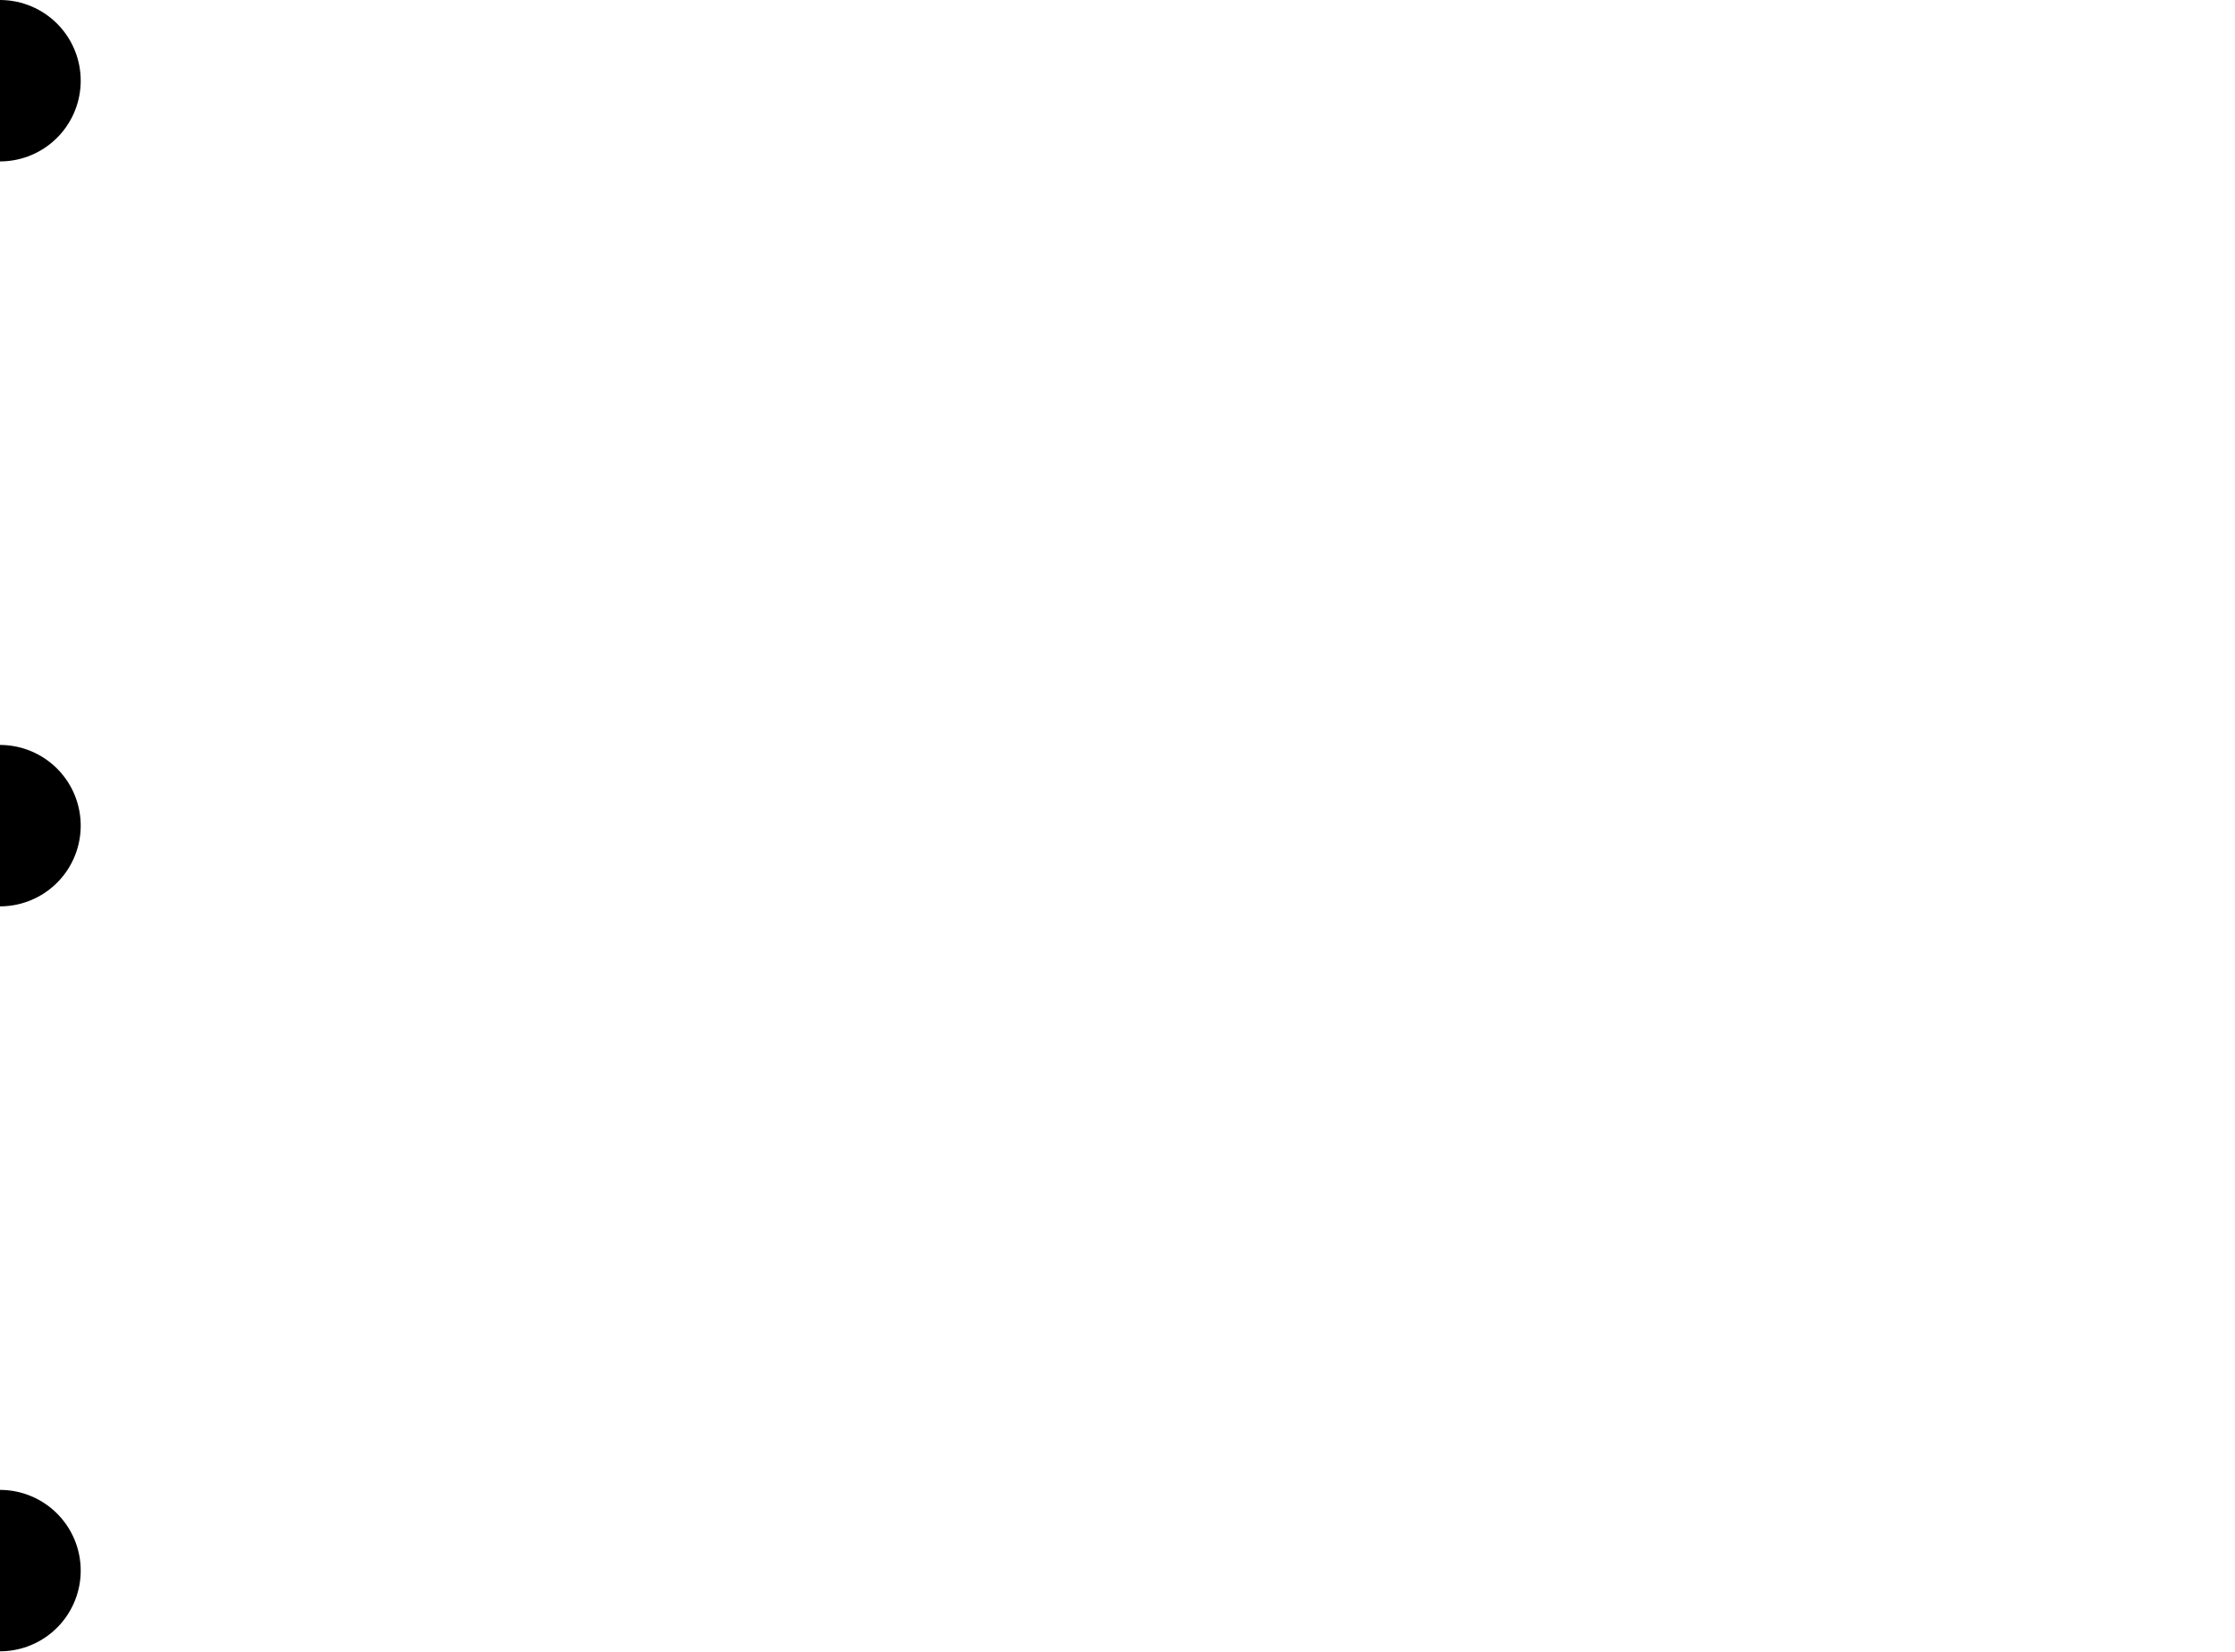
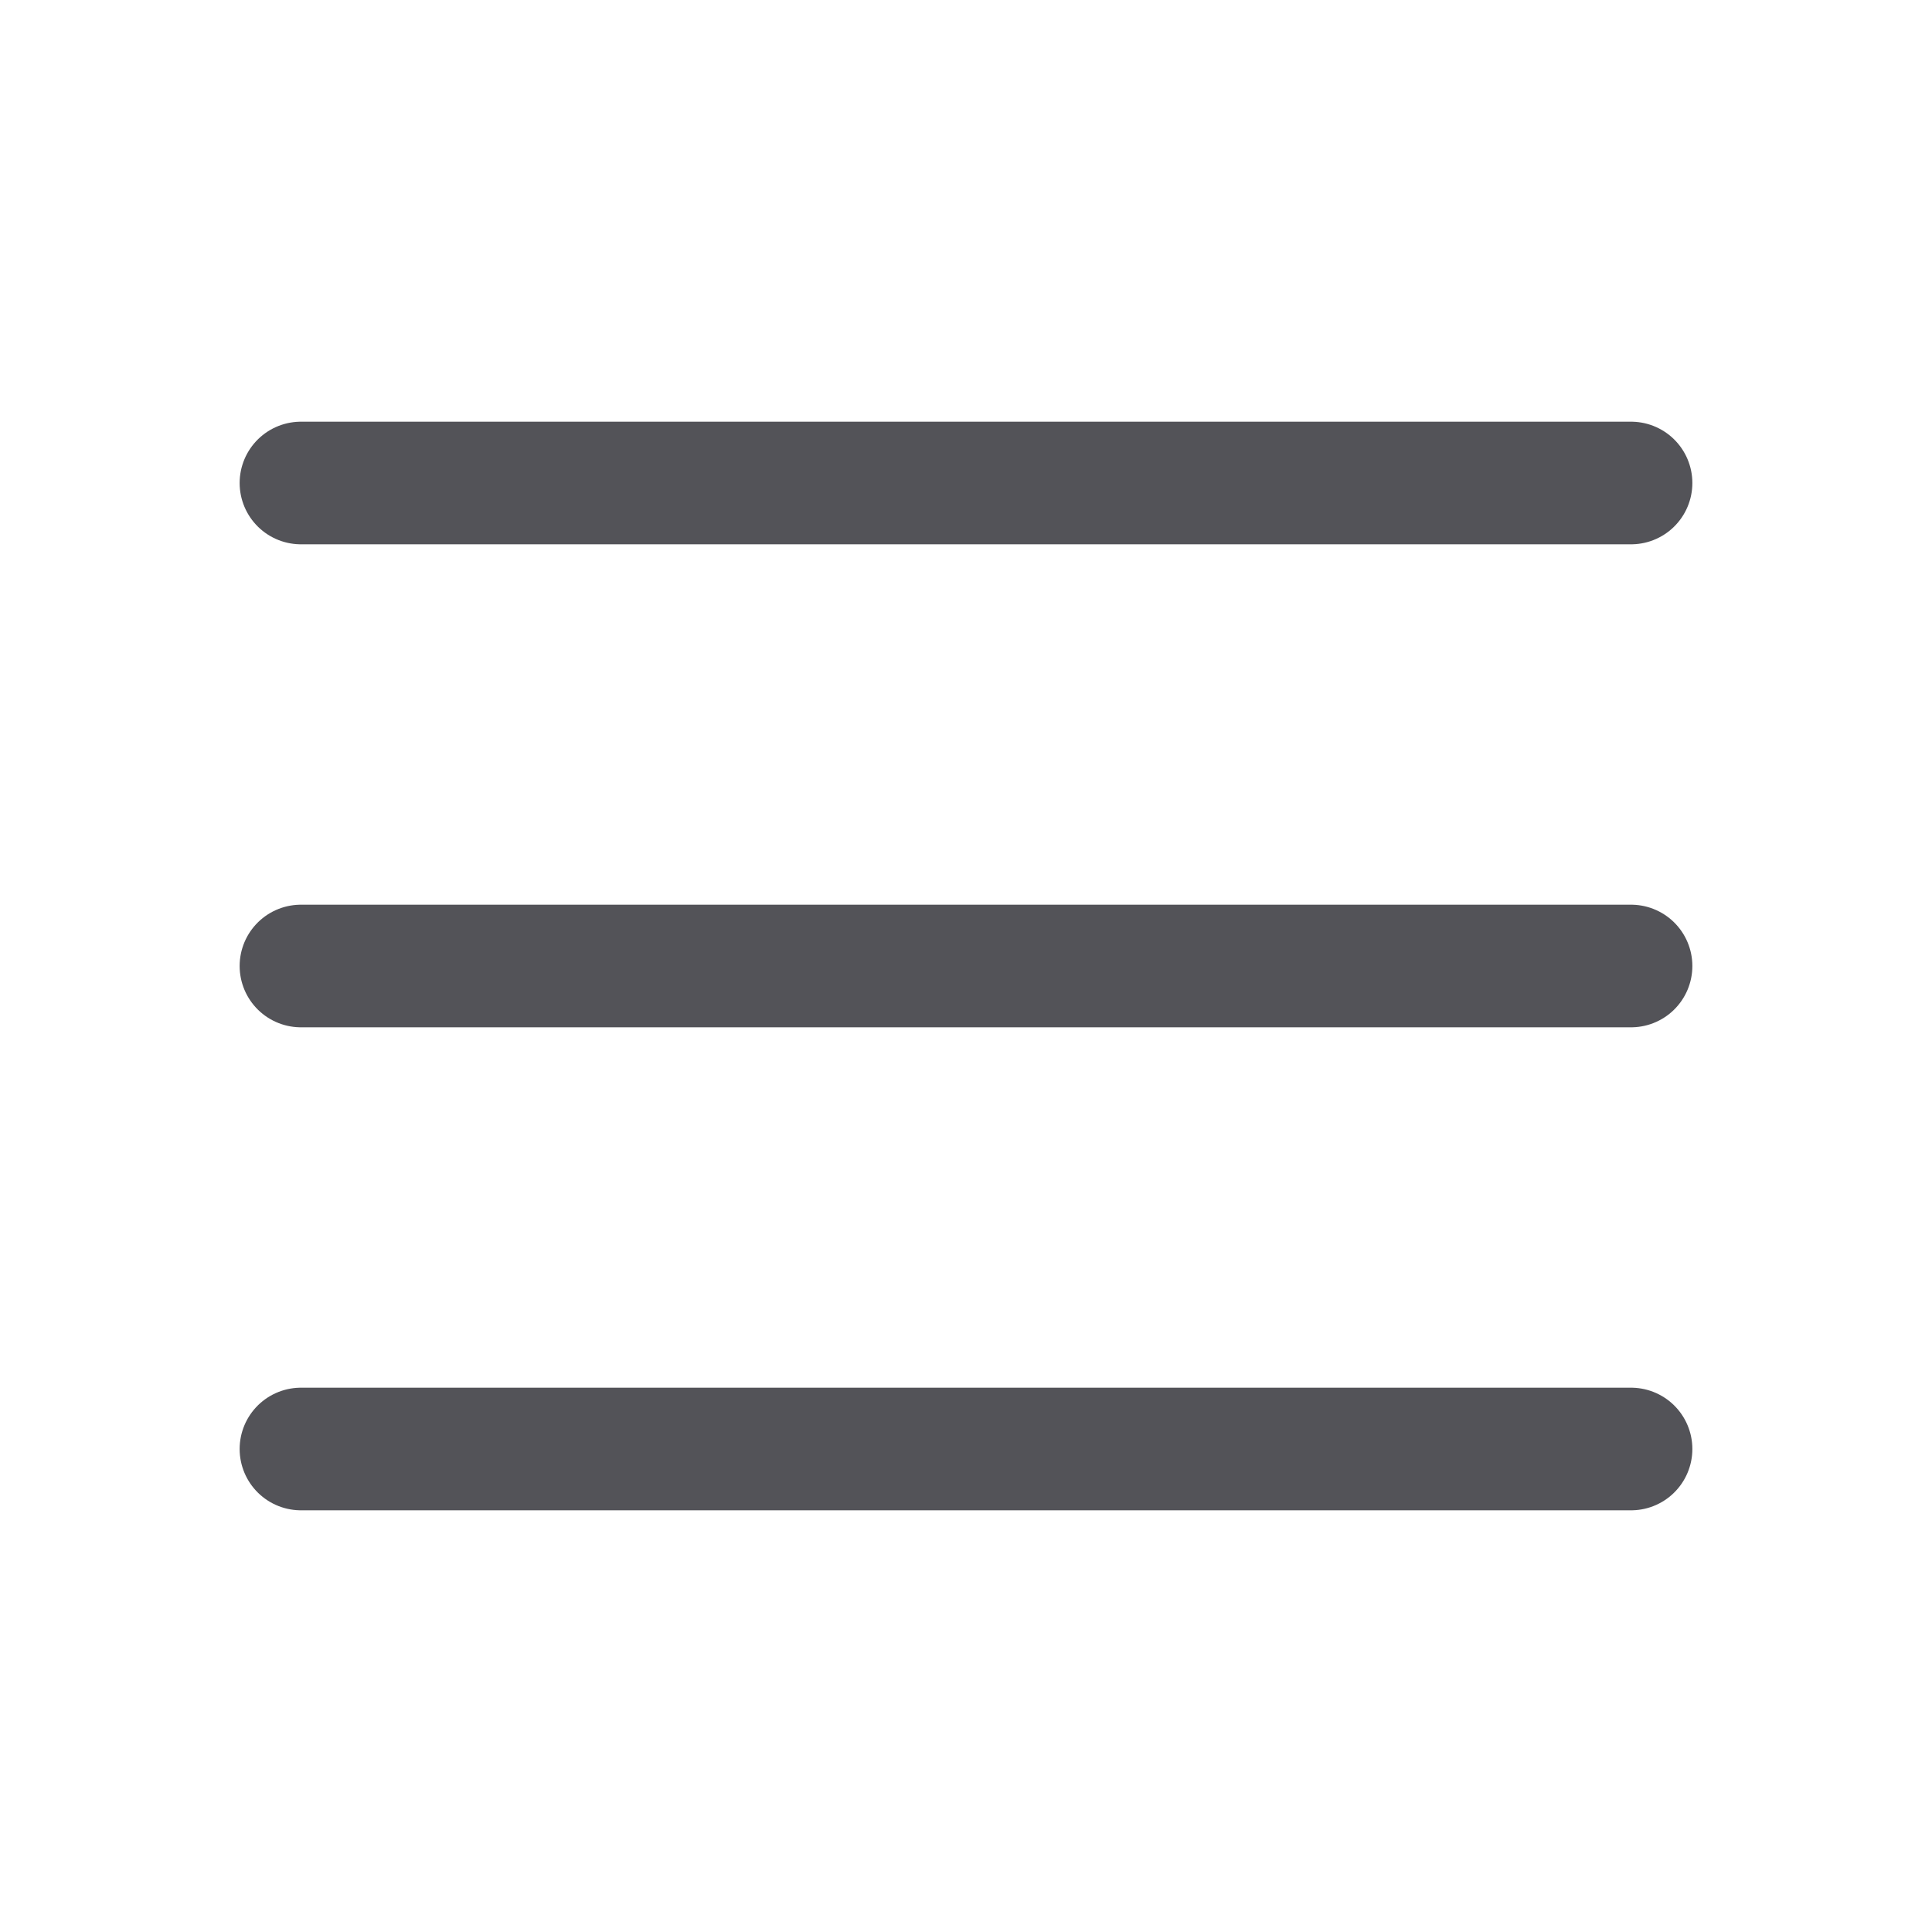
- <svg xmlns="http://www.w3.org/2000/svg" width="18" height="13.3" viewBox="0 0 18 13.3">
-   <defs>
-     <clipPath id="clip-path">
-       <rect width="18" height="13.3" fill="none" />
-     </clipPath>
-   </defs>
-   <g id="Icon_More" data-name="Icon More" clip-path="url(#clip-path)">
-     <path id="More" d="M0,12H0ZM0,6H0ZM0,0H0Z" transform="translate(0 0.65)" fill="none" stroke="#000" stroke-linecap="round" stroke-width="1.3" />
-   </g>
+ <svg xmlns="http://www.w3.org/2000/svg" width="13px" height="13px" viewBox="0 0 0.52 0.52" fill="none">
+   <path stroke="#535358" stroke-linecap="round" stroke-linejoin="round" stroke-width="0.033" d="M0.081 0.13h0.358M0.081 0.26h0.358M0.081 0.39h0.358" />
</svg>
